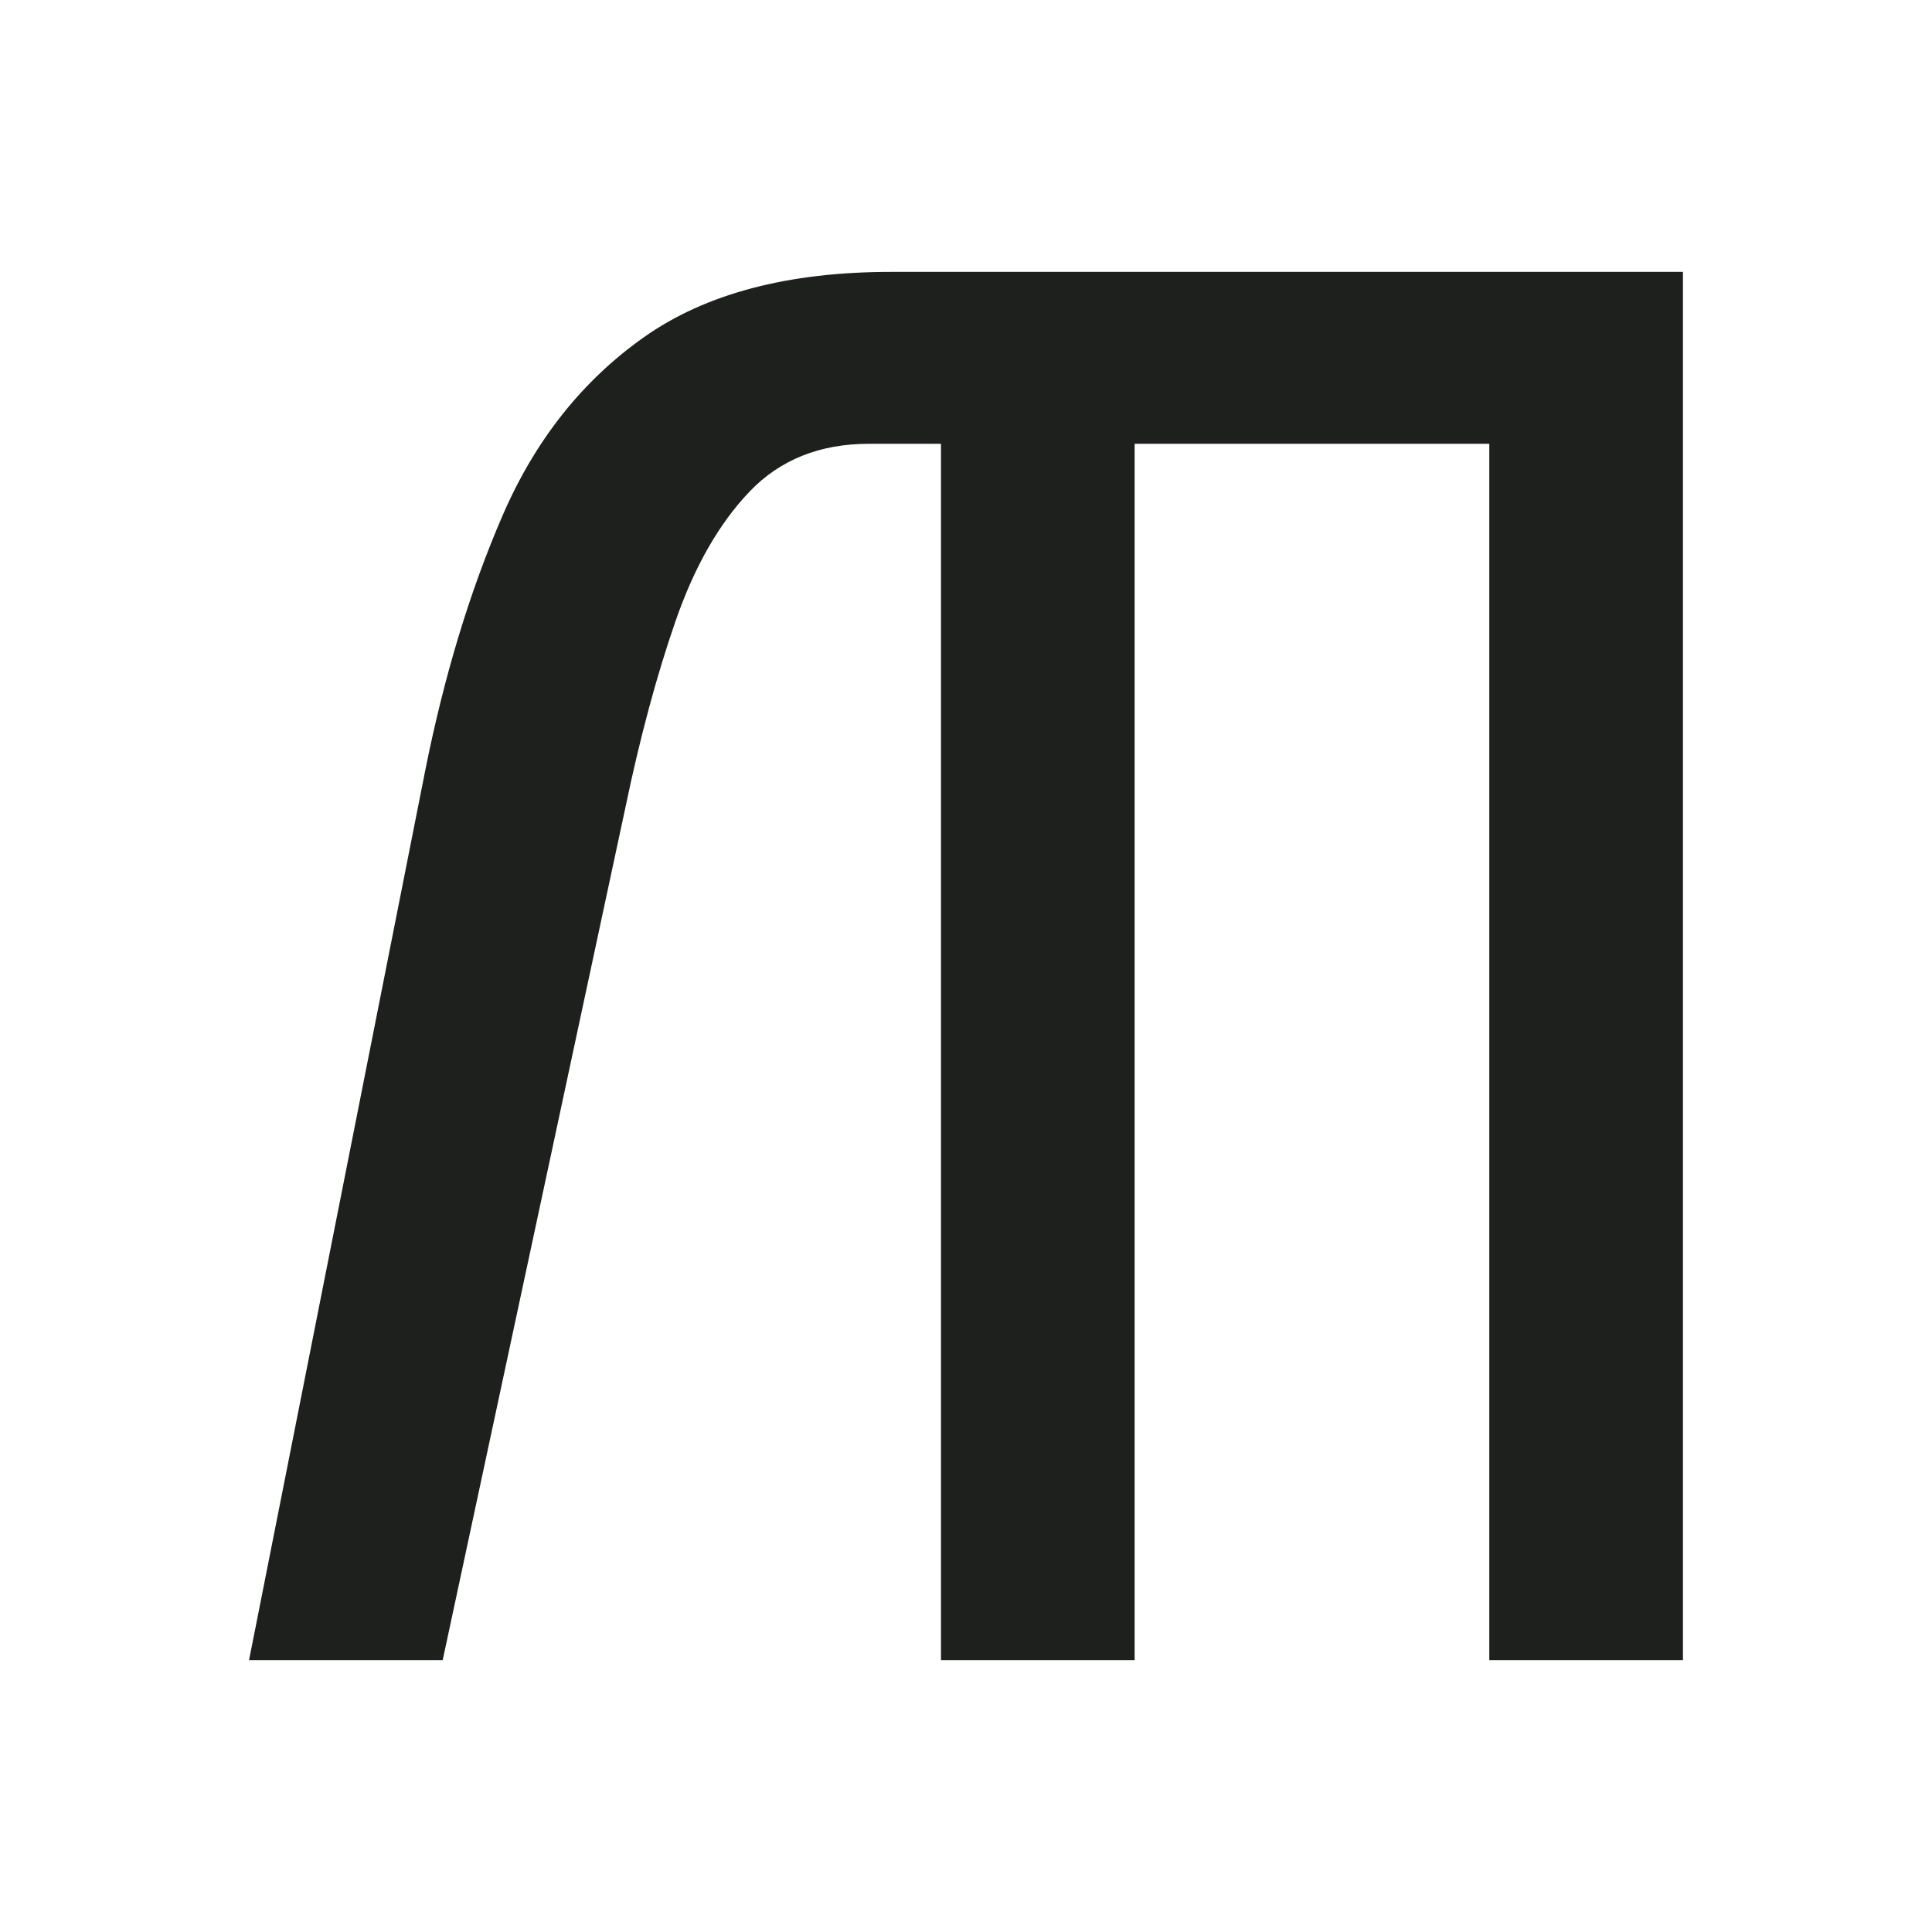
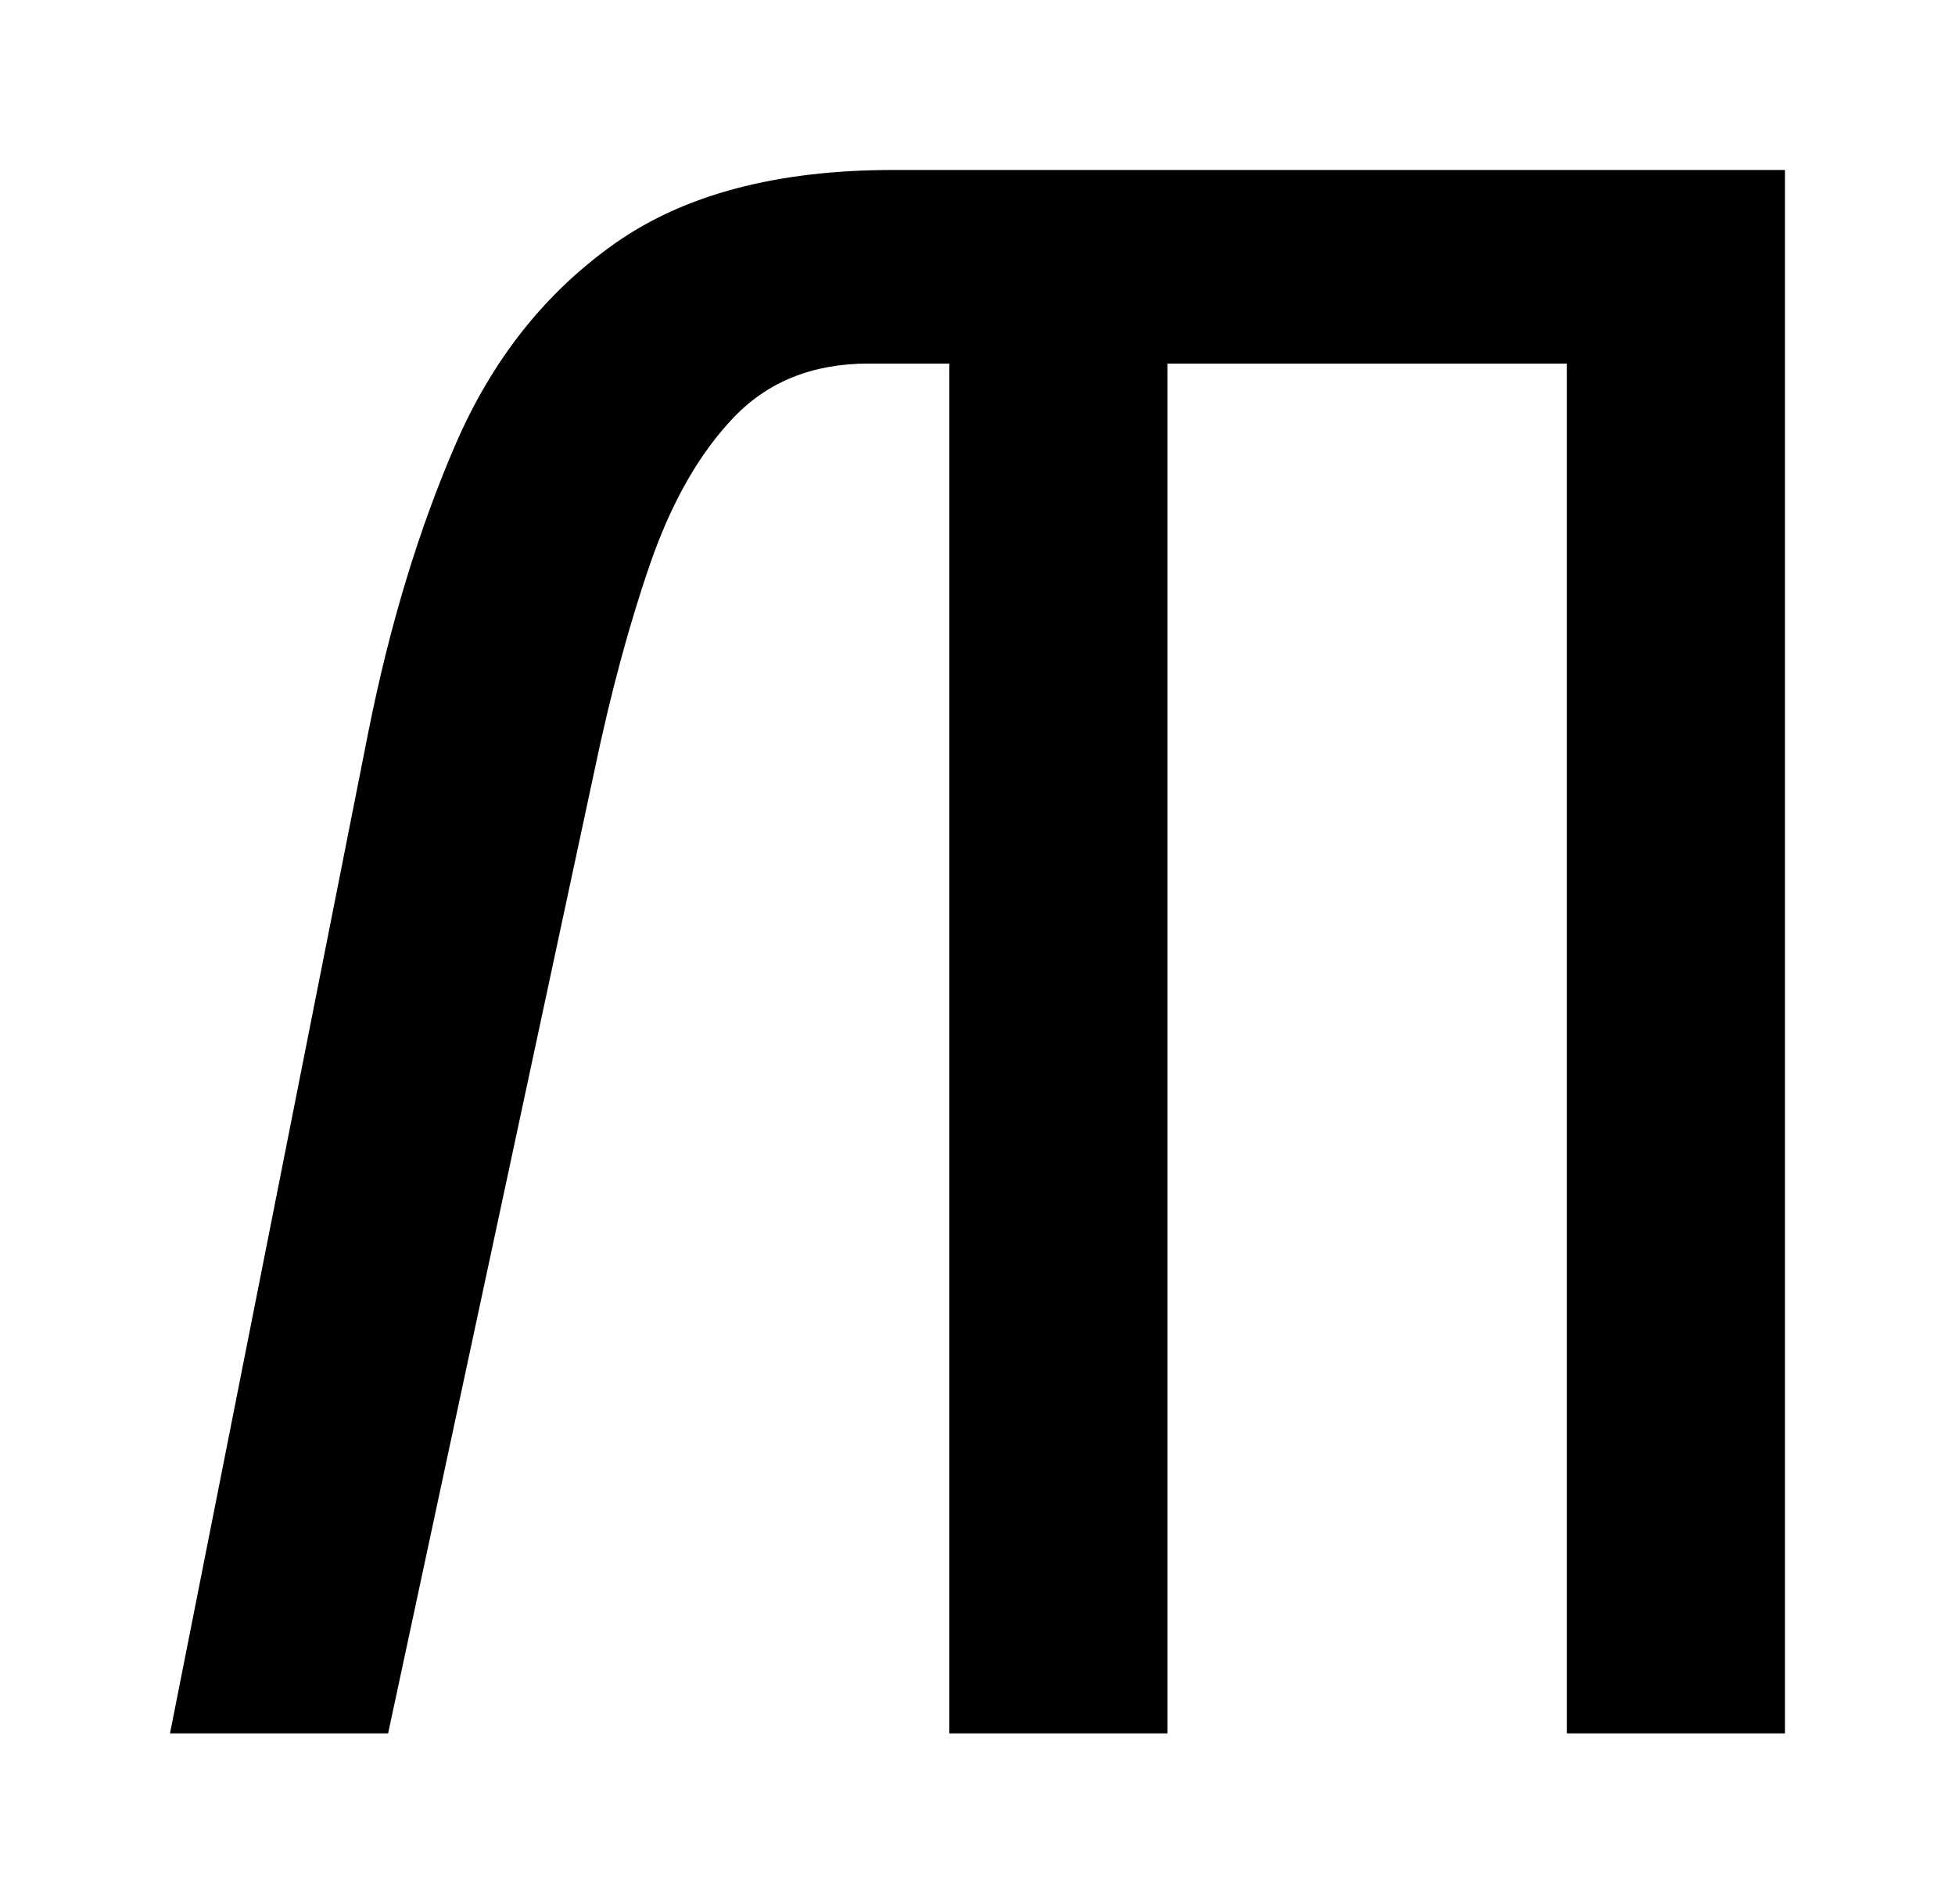
- <svg xmlns="http://www.w3.org/2000/svg" width="256" height="256" viewBox="0 0 256 256" role="img" aria-label="Old Permic regular 𐍕">
-   <path d="M33 219.973 56.354 102.052Q60.102 83.311 66.589 68.319Q73.076 53.326 85.329 44.677Q97.583 36.027 118.053 36.027H223.0V219.973H197.34V58.804H150.344V219.973H124.684V58.804H115.17Q105.367 58.804 99.313 65.147Q93.258 71.49 89.51 82.302Q85.762 93.114 82.879 106.953L58.66 219.973Z" fill="#1E201E" />
+ <svg xmlns="http://www.w3.org/2000/svg" width="230" height="223.945" viewBox="13 16.027 230 223.945" role="img" aria-label="Old Permic regular 𐍕" preserveAspectRatio="xMidYMid meet">
+   <path d="M33 219.973 56.354 102.052Q60.102 83.311 66.589 68.319Q73.076 53.326 85.329 44.677Q97.583 36.027 118.053 36.027H223.0V219.973H197.34V58.804H150.344V219.973H124.684V58.804H115.17Q105.367 58.804 99.313 65.147Q93.258 71.49 89.51 82.302Q85.762 93.114 82.879 106.953L58.66 219.973Z" fill="#000" />
</svg>
